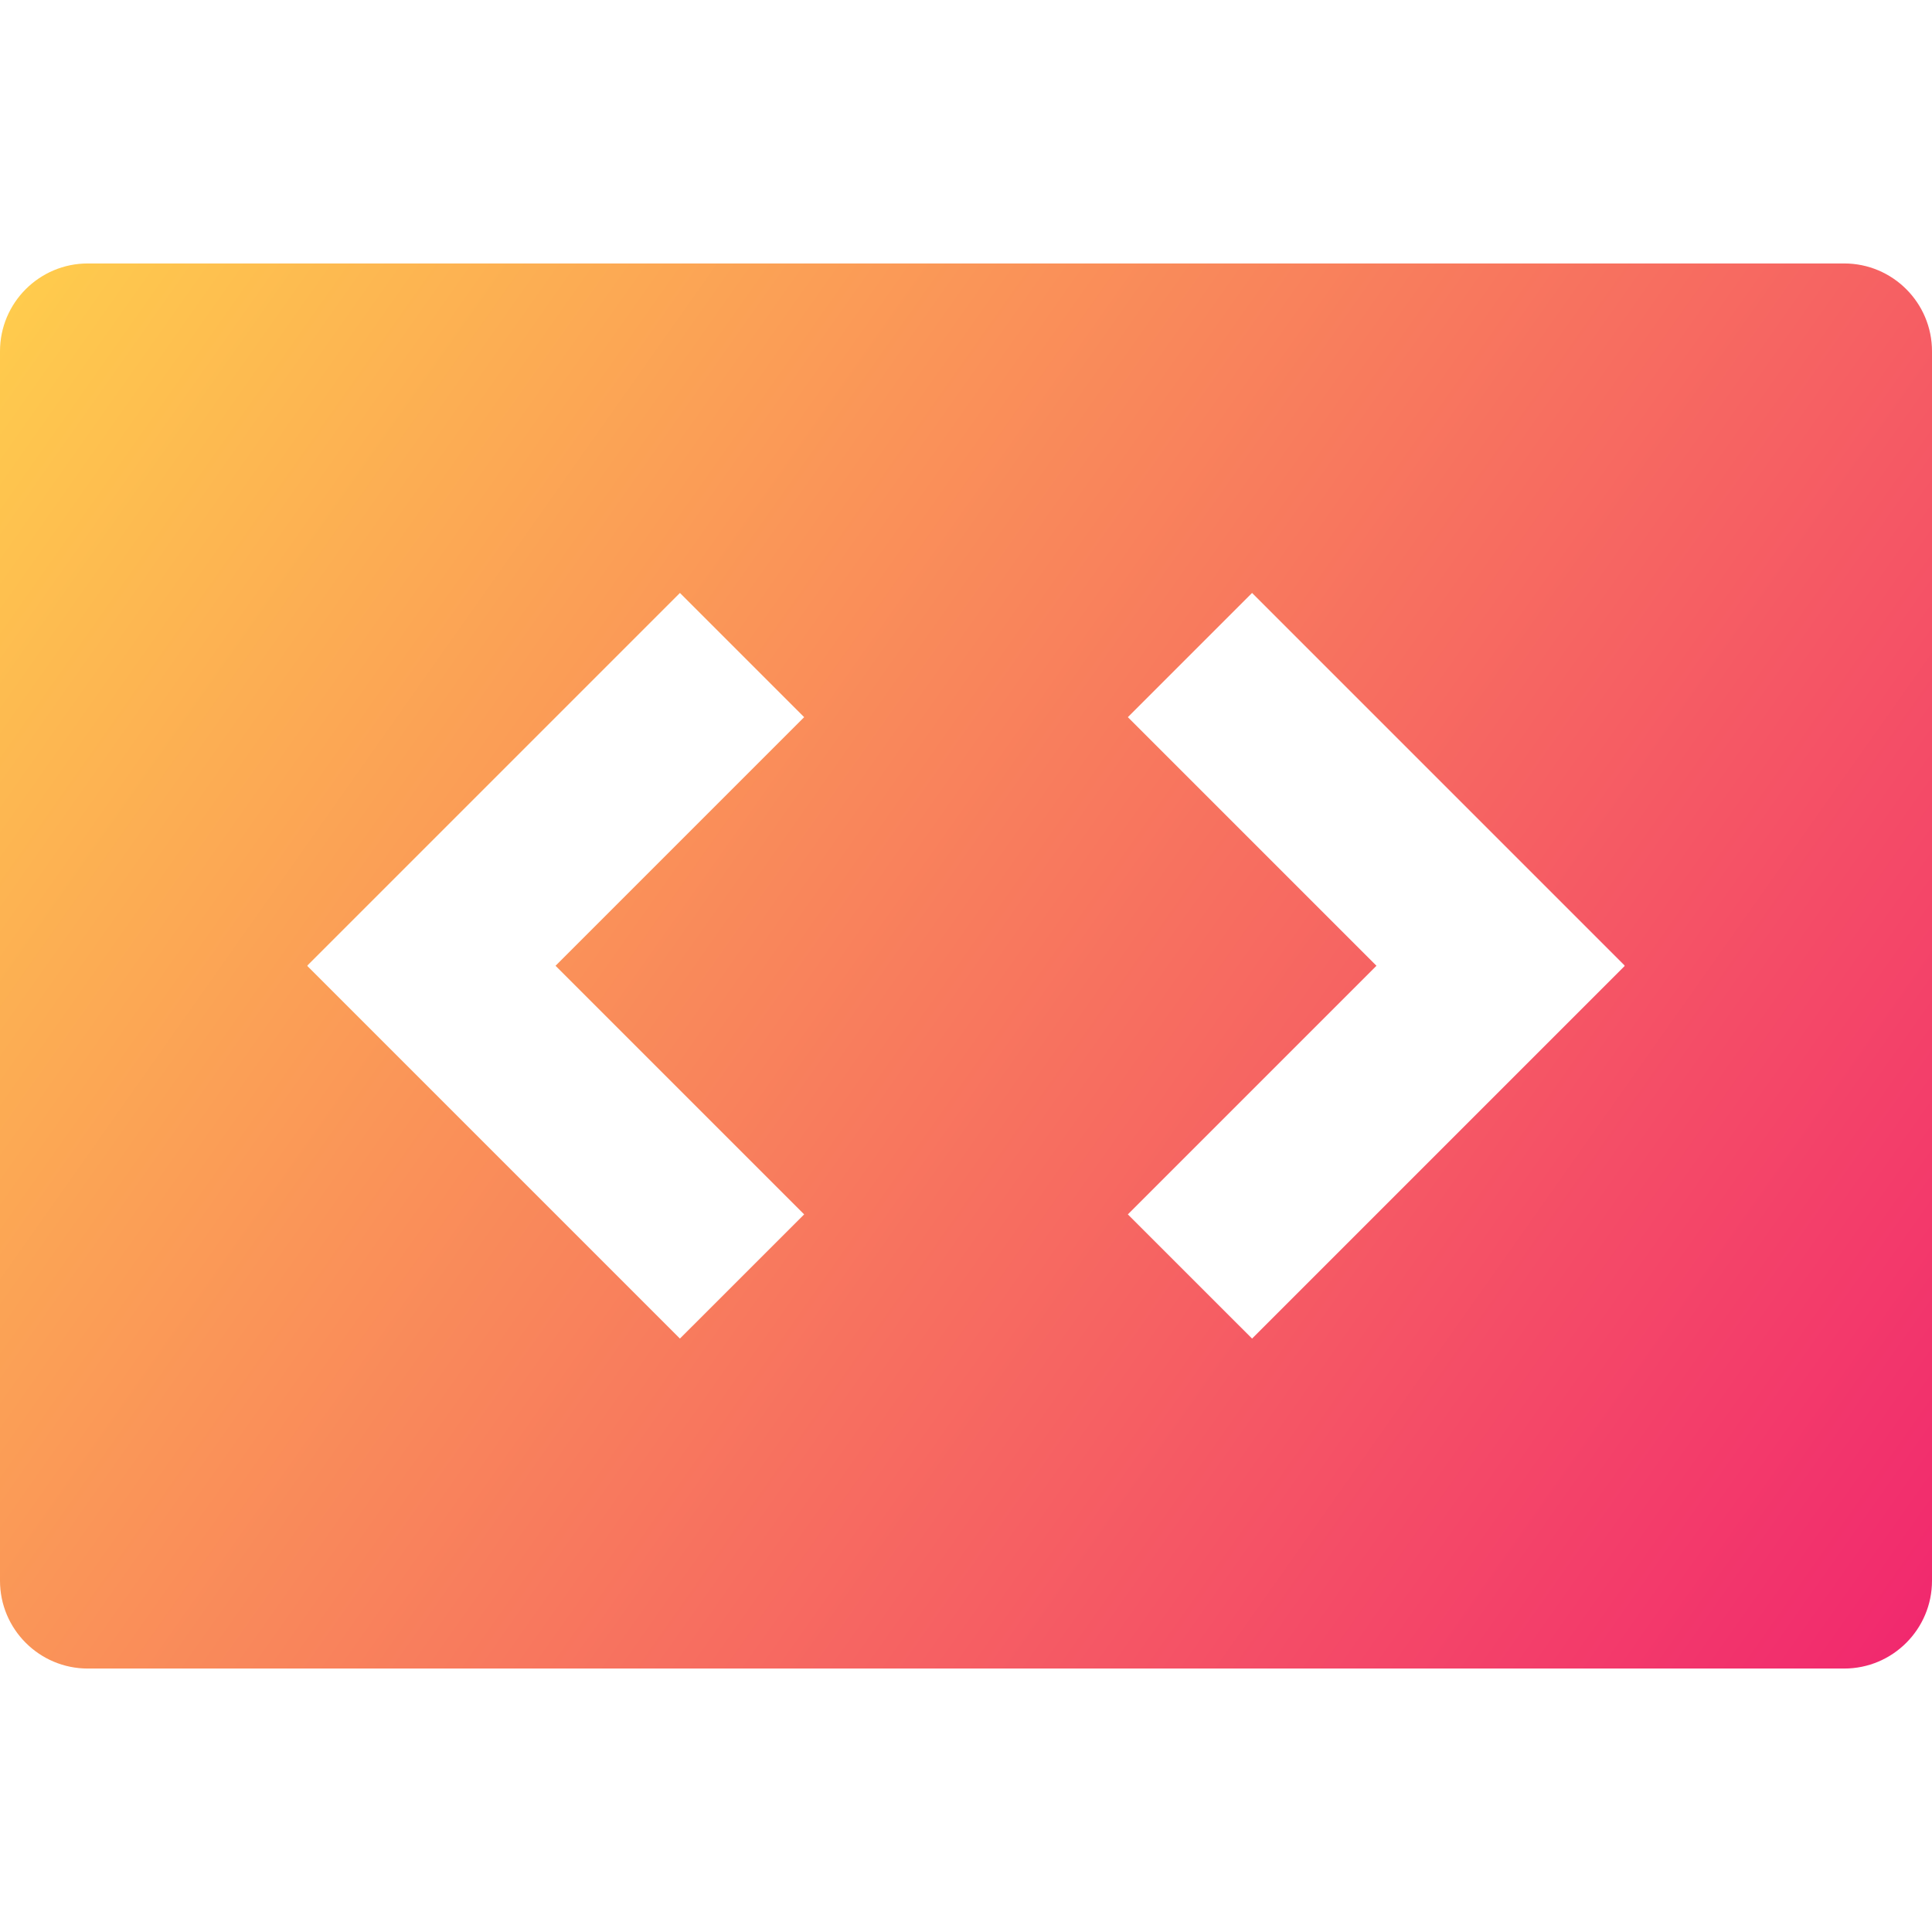
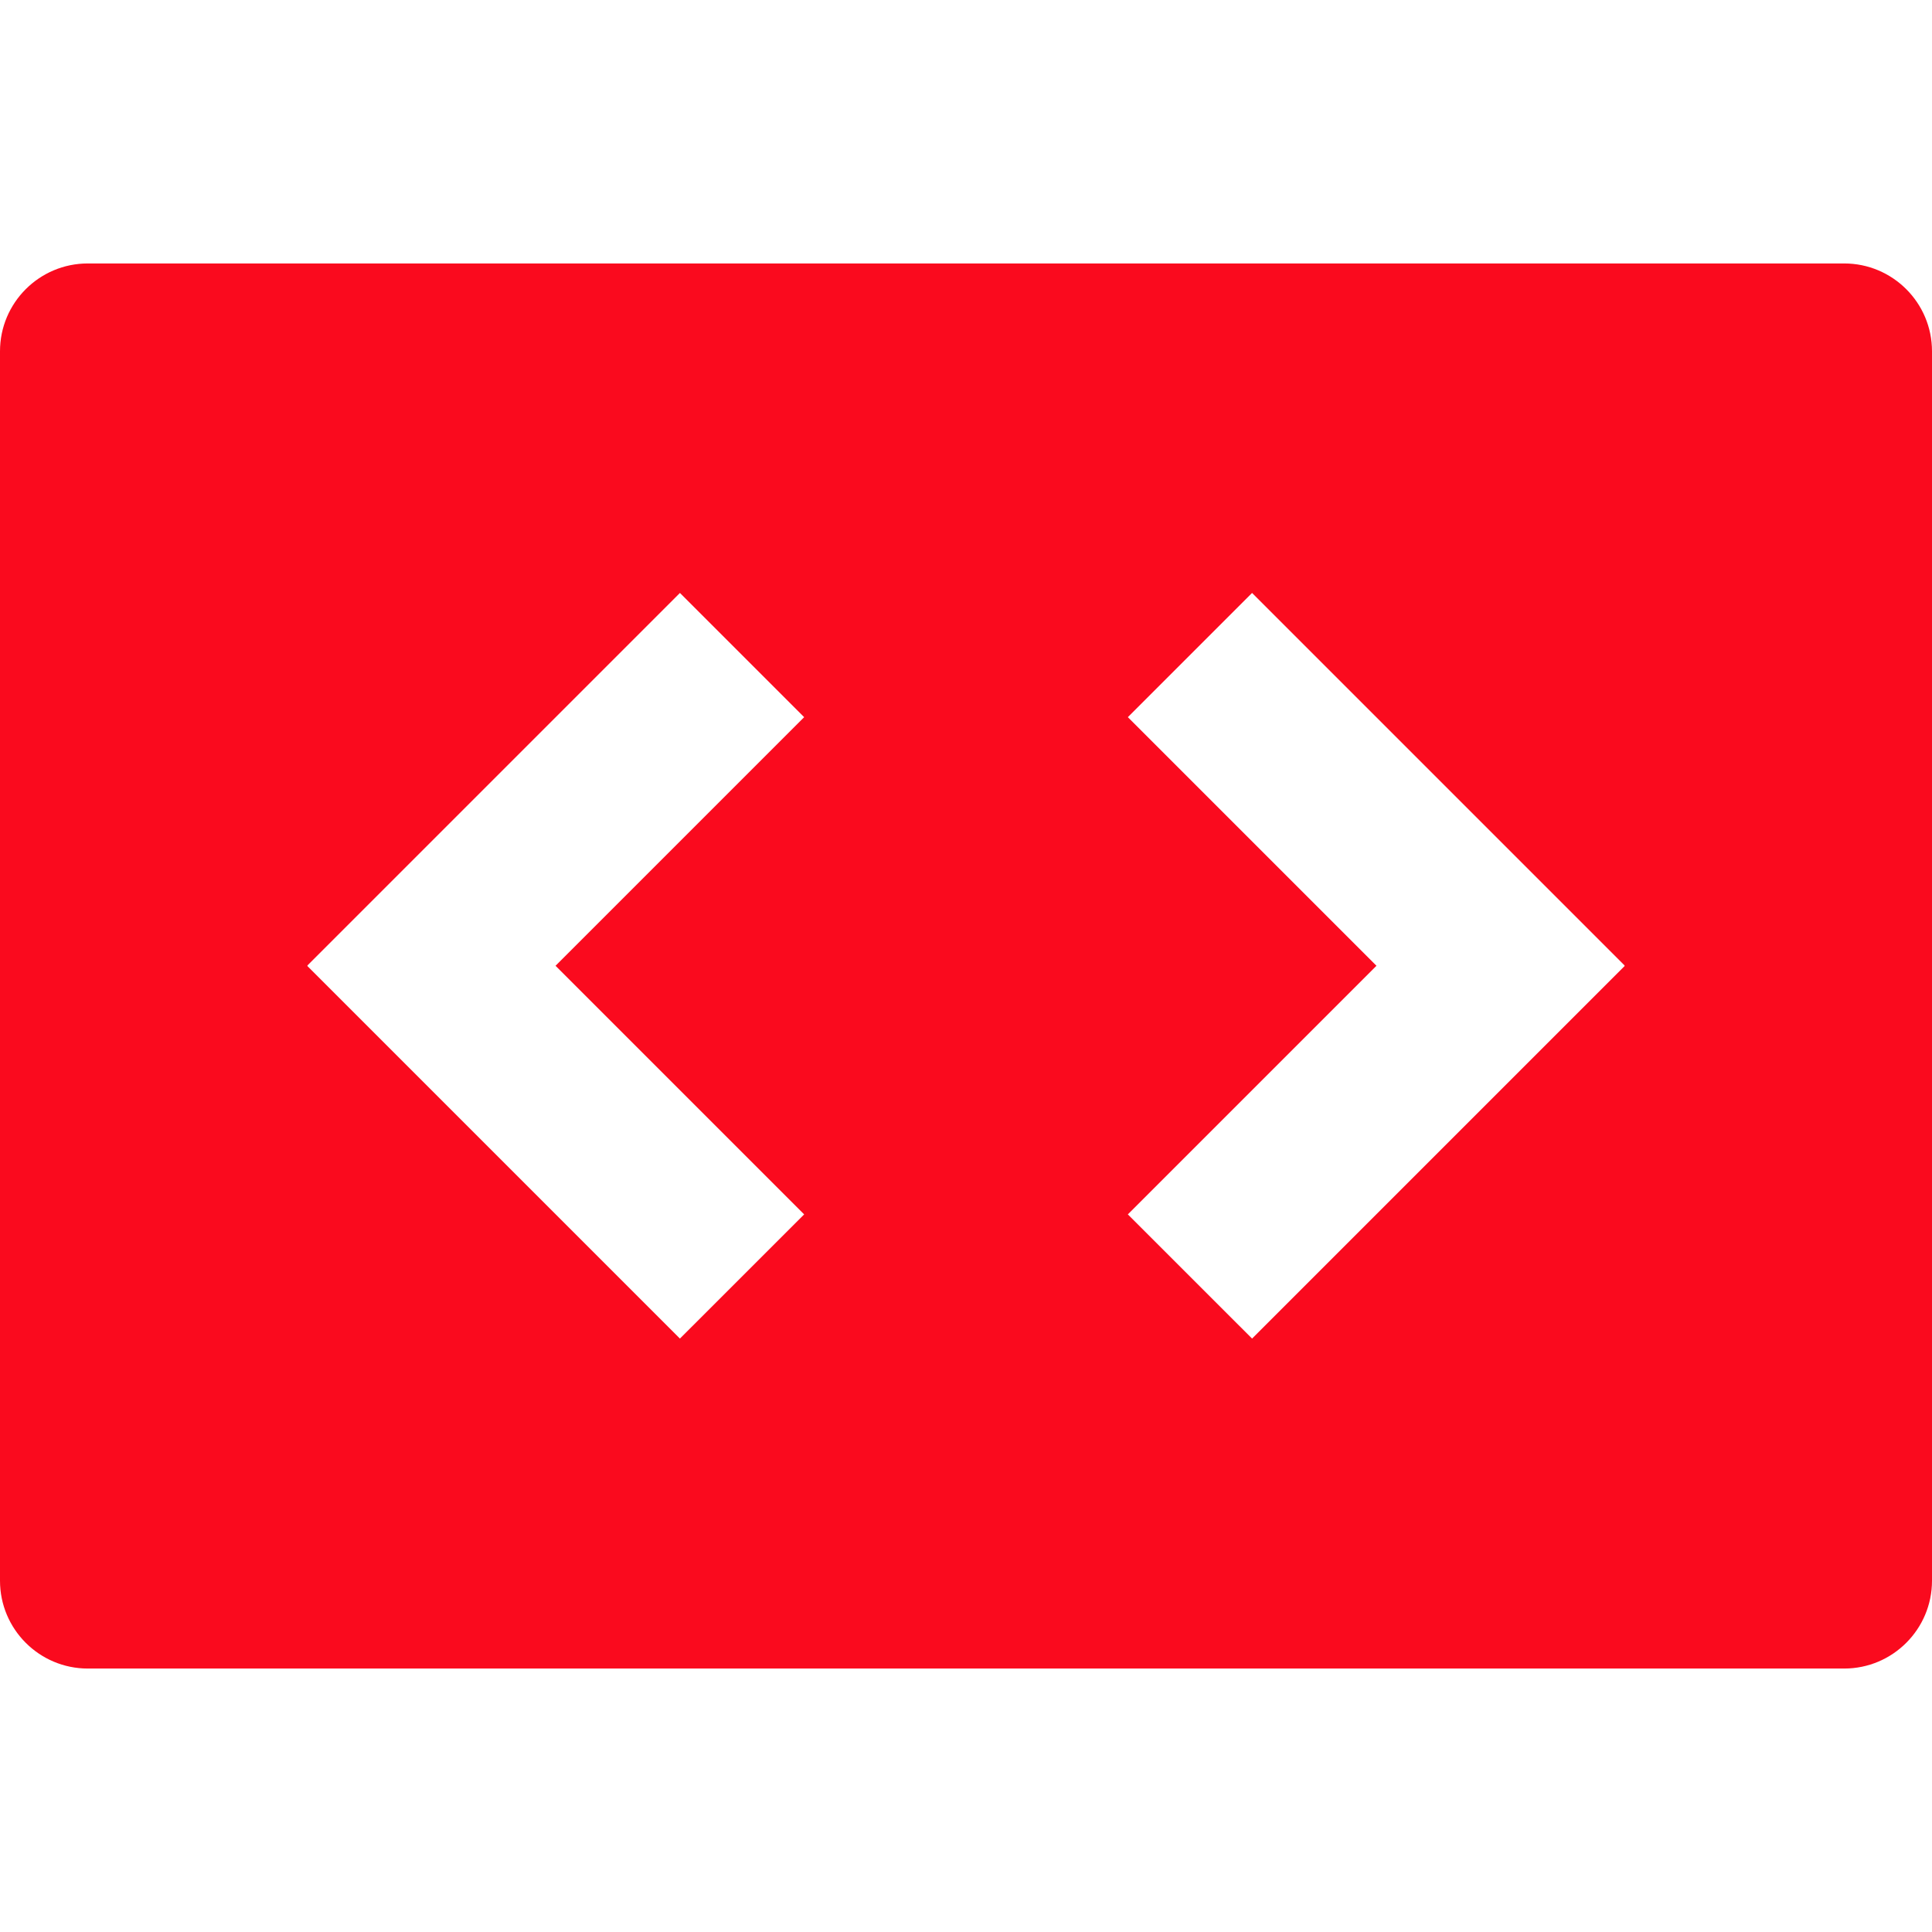
- <svg xmlns="http://www.w3.org/2000/svg" width="100%" height="100%" viewBox="0 0 44 44" version="1.1" xml:space="preserve" style="fill-rule:evenodd;clip-rule:evenodd;stroke-linejoin:round;stroke-miterlimit:1.414">
-   <path d="M42,6c1.104,0 2,0.896 2,2l0,28c0,1.104 -0.896,2 -2,2l-40,0c-1.104,0 -2,-0.896 -2,-2l0,-28c0,-1.104 0.896,-2 2,-2l40,0Zm-10.652,15.995l-5.662,-5.662l2.829,-2.829l8.485,8.485l-0.005,0.006l0.005,0.005l-8.485,8.485l-2.829,-2.828l5.662,-5.662Zm-24.343,0l-0.005,-0.006l8.485,-8.485l2.829,2.829l-5.662,5.662l5.662,5.662l-2.829,2.828l-8.485,-8.485l0.005,-0.005Z" style="fill:url(#embeddedassets-gradient);" />
-   <defs>
-     <linearGradient id="embeddedassets-gradient" x1="0" y1="0" x2="1" y2="0" gradientUnits="userSpaceOnUse" gradientTransform="matrix(44,32,-32,44,0,6)">
-       <stop offset="0" style="stop-color:#ffcf4c;stop-opacity:1" />
-       <stop offset="1" style="stop-color:#f1256f;stop-opacity:1" />
-     </linearGradient>
-   </defs>
+ <svg xmlns="http://www.w3.org/2000/svg" width="100%" height="100%" viewBox="0 0 44 44" version="1.1" xml:space="preserve" style="fill-rule:evenodd;clip-rule:evenodd;stroke-linejoin:round;stroke-miterlimit:1.414;">
+   <path d="M42,6c1.104,0 2,0.896 2,2l0,28c0,1.104 -0.896,2 -2,2l-40,0c-1.104,0 -2,-0.896 -2,-2l0,-28c0,-1.104 0.896,-2 2,-2l40,0Zm-10.652,15.995l-5.662,-5.662l2.829,-2.829l8.485,8.485l-0.005,0.006l0.005,0.005l-8.485,8.485l-2.829,-2.828l5.662,-5.662Zm-24.343,0l-0.005,-0.006l8.485,-8.485l2.829,2.829l-5.662,5.662l5.662,5.662l-2.829,2.828l-8.485,-8.485l0.005,-0.005Z" style="fill:#fa0a1e;" />
</svg>
